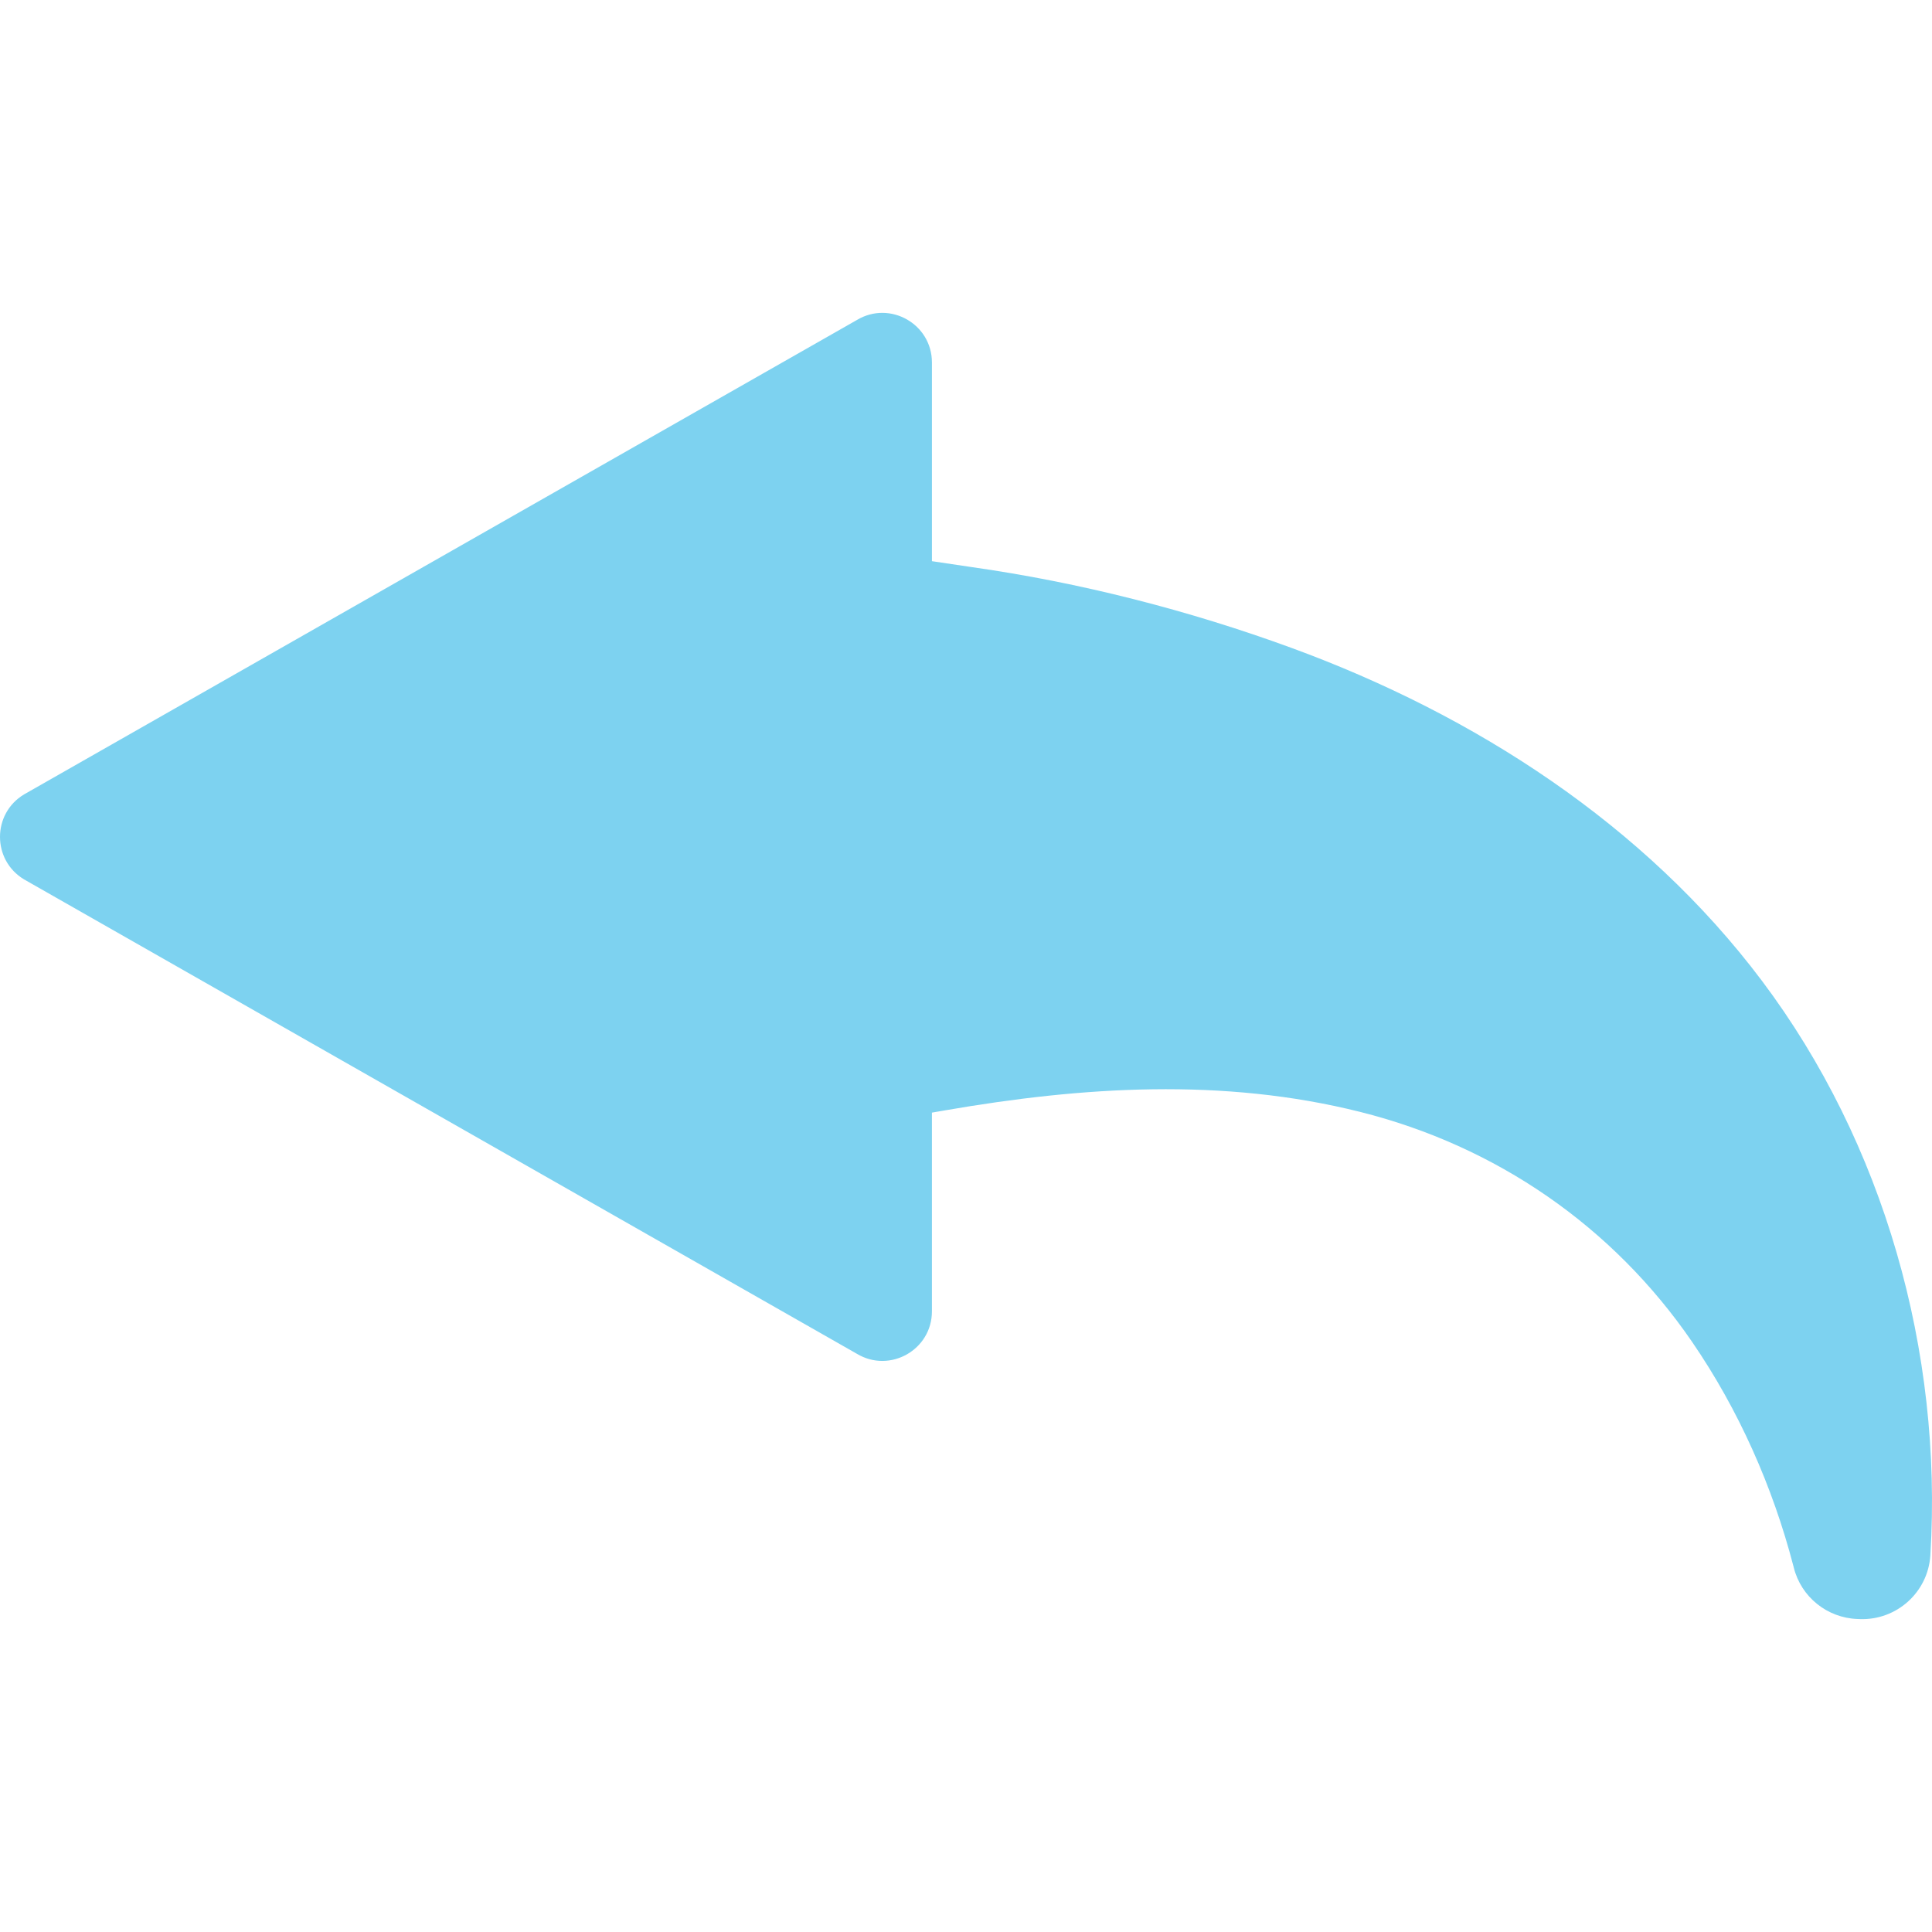
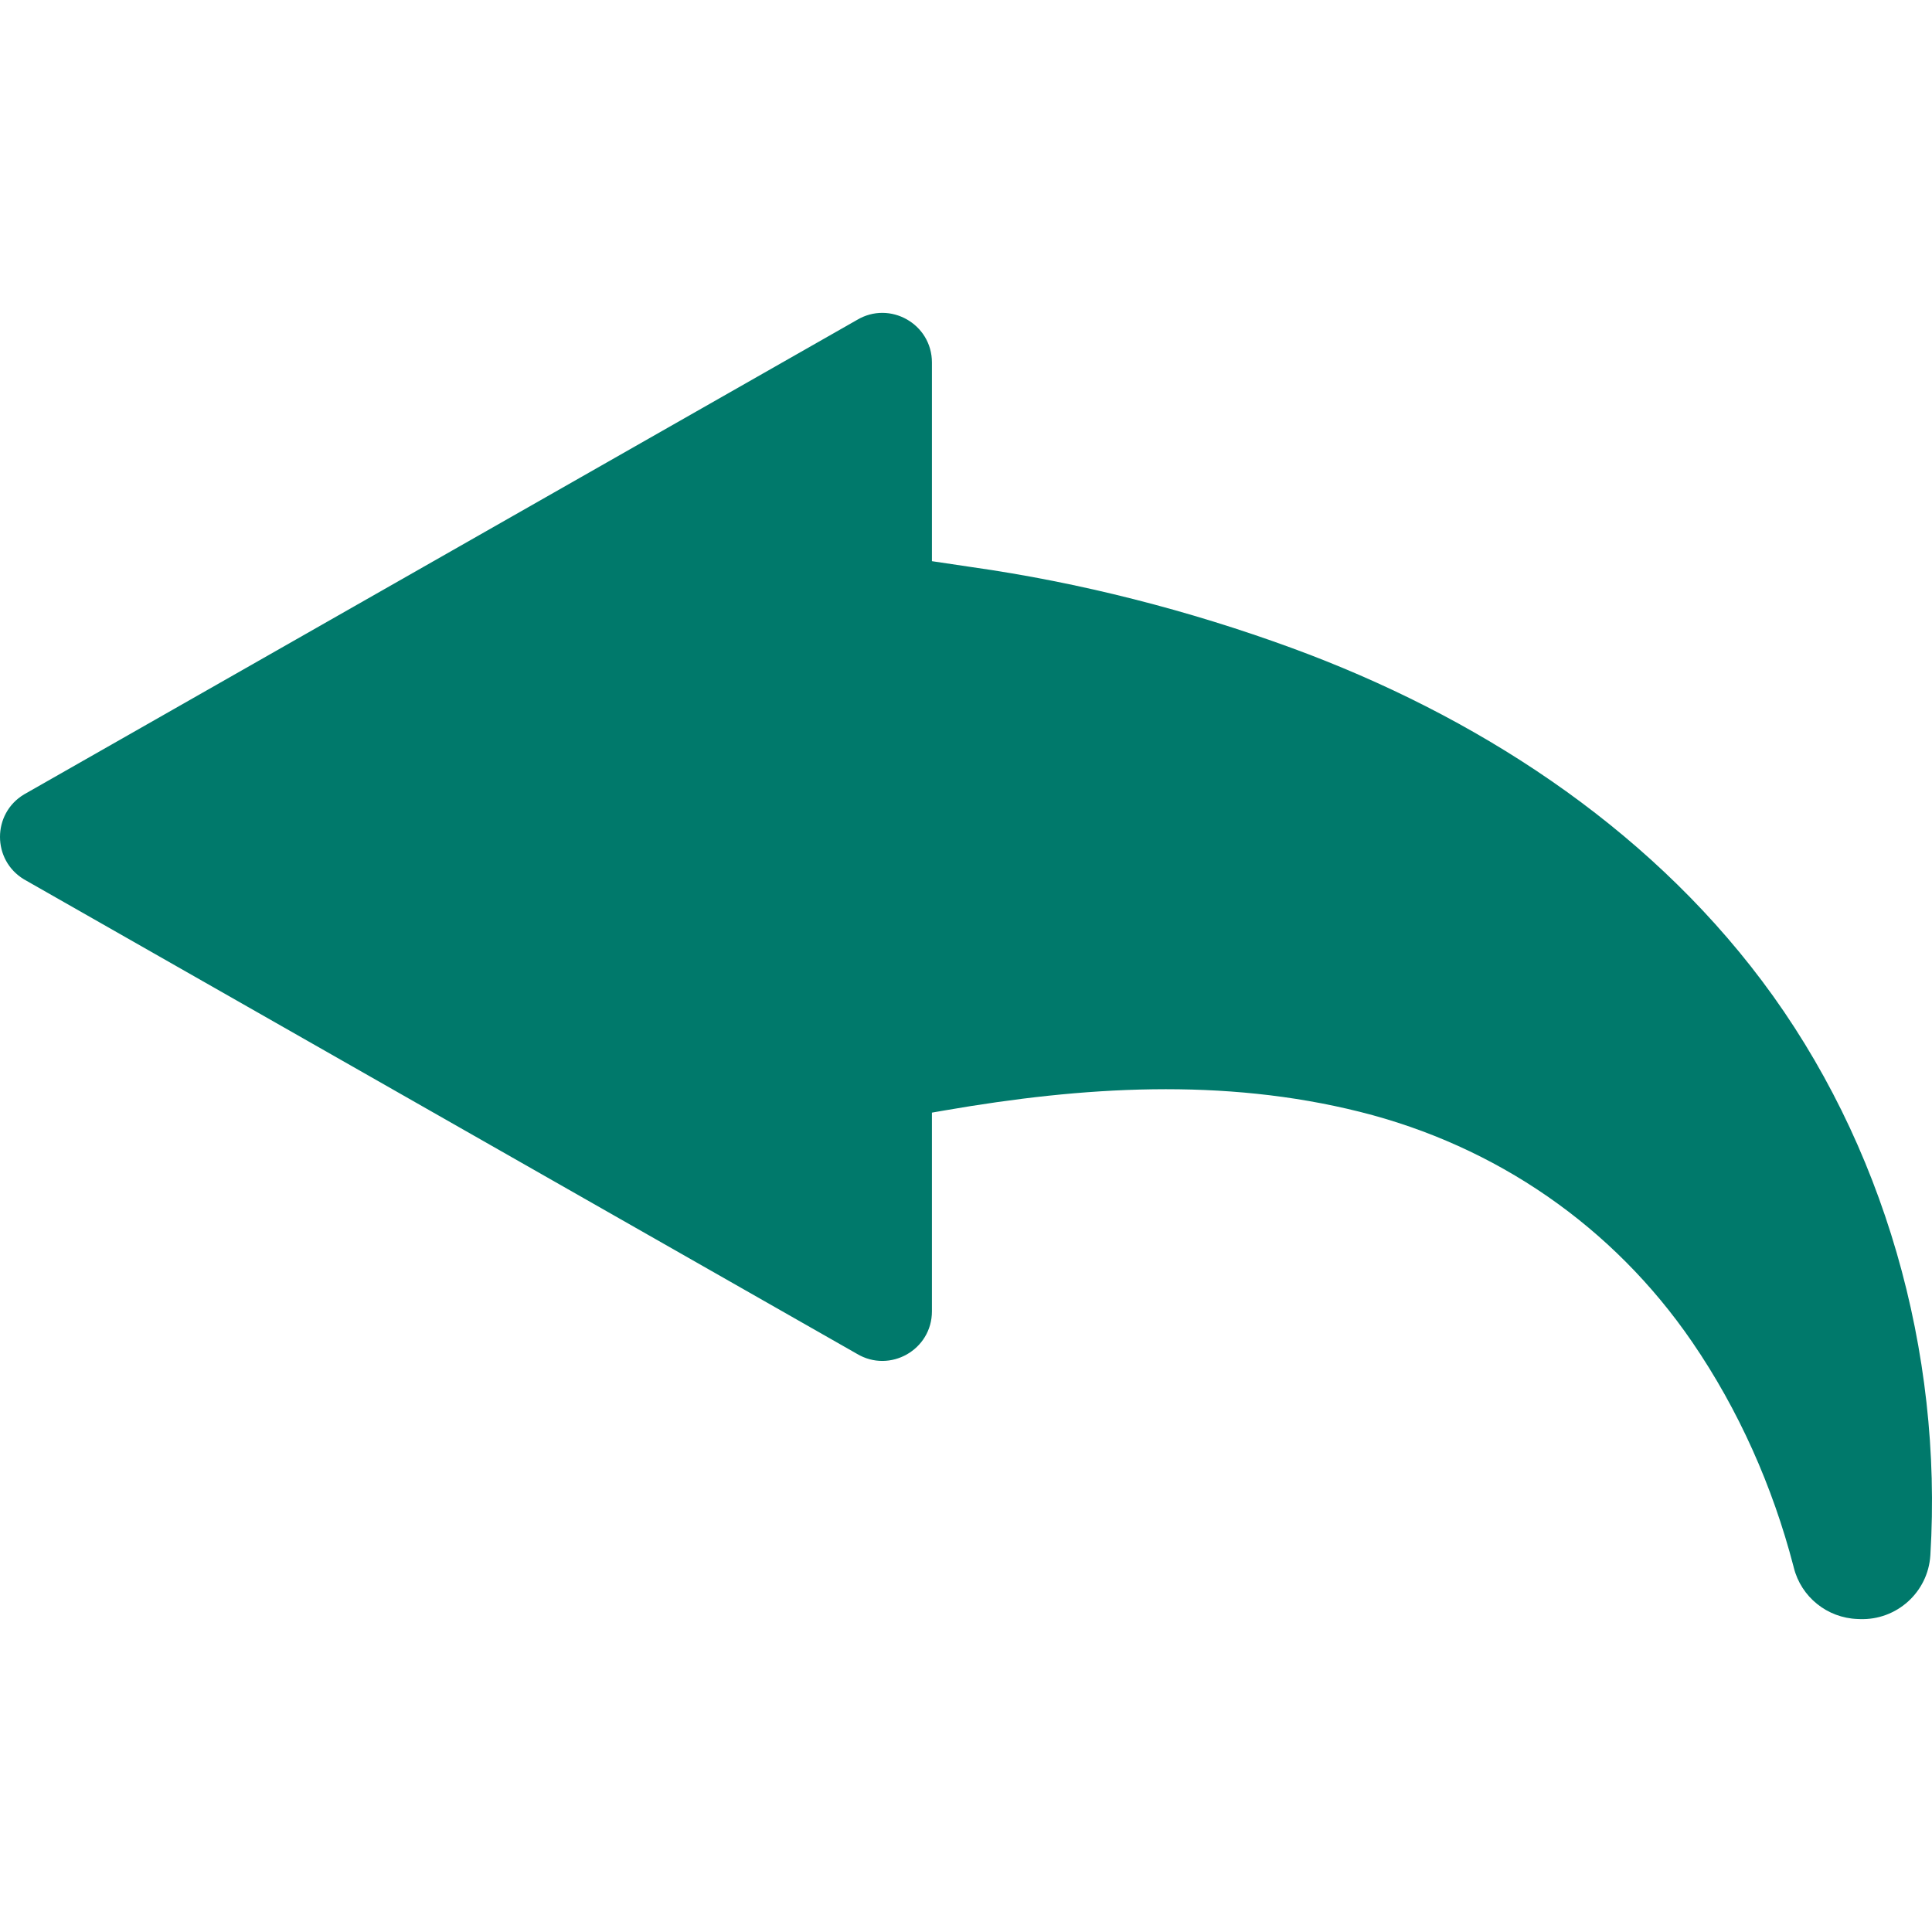
<svg xmlns="http://www.w3.org/2000/svg" height="800px" width="800px" version="1.1" id="Layer_1" viewBox="0 0 512 512" xml:space="preserve">
-   <path style="fill:#7DD2F0;" d="M6.37,210.53L227.077,84.807c8.752-5.258,19.894,1.047,19.894,11.257v52.654  c3.463,0.511,6.924,1.028,10.386,1.545c28.818,4.083,57.729,11.476,85.041,21.488c48.31,17.709,93.336,46.682,124.516,88.151  c32.446,43.152,47.924,98.377,44.658,152.125c-0.003,0.055-0.007,0.11-0.01,0.167c-0.618,9.756-8.924,17.236-18.692,16.882  c-0.206-0.007-0.41-0.015-0.614-0.023c-8.029-0.29-14.941-5.83-16.884-13.626c-0.035-0.143-0.068-0.274-0.099-0.39  c-5.501-21.106-14.507-41.418-26.846-59.42c-21.002-30.641-51.981-51.928-87.972-60.952c-36.335-9.111-73.532-6.725-110.068-0.4  c-2.229,0.386-3.417,0.591-3.417,0.591v52.654c0,10.21-11.142,16.515-19.894,11.256L6.37,233.043  C-2.123,227.942-2.123,215.632,6.37,210.53z" />
+   <path style="fill:#00796b;" d="M6.37,210.53L227.077,84.807c8.752-5.258,19.894,1.047,19.894,11.257v52.654  c3.463,0.511,6.924,1.028,10.386,1.545c28.818,4.083,57.729,11.476,85.041,21.488c48.31,17.709,93.336,46.682,124.516,88.151  c32.446,43.152,47.924,98.377,44.658,152.125c-0.003,0.055-0.007,0.11-0.01,0.167c-0.618,9.756-8.924,17.236-18.692,16.882  c-0.206-0.007-0.41-0.015-0.614-0.023c-8.029-0.29-14.941-5.83-16.884-13.626c-0.035-0.143-0.068-0.274-0.099-0.39  c-5.501-21.106-14.507-41.418-26.846-59.42c-21.002-30.641-51.981-51.928-87.972-60.952c-36.335-9.111-73.532-6.725-110.068-0.4  c-2.229,0.386-3.417,0.591-3.417,0.591v52.654c0,10.21-11.142,16.515-19.894,11.256L6.37,233.043  C-2.123,227.942-2.123,215.632,6.37,210.53z" />
</svg>
